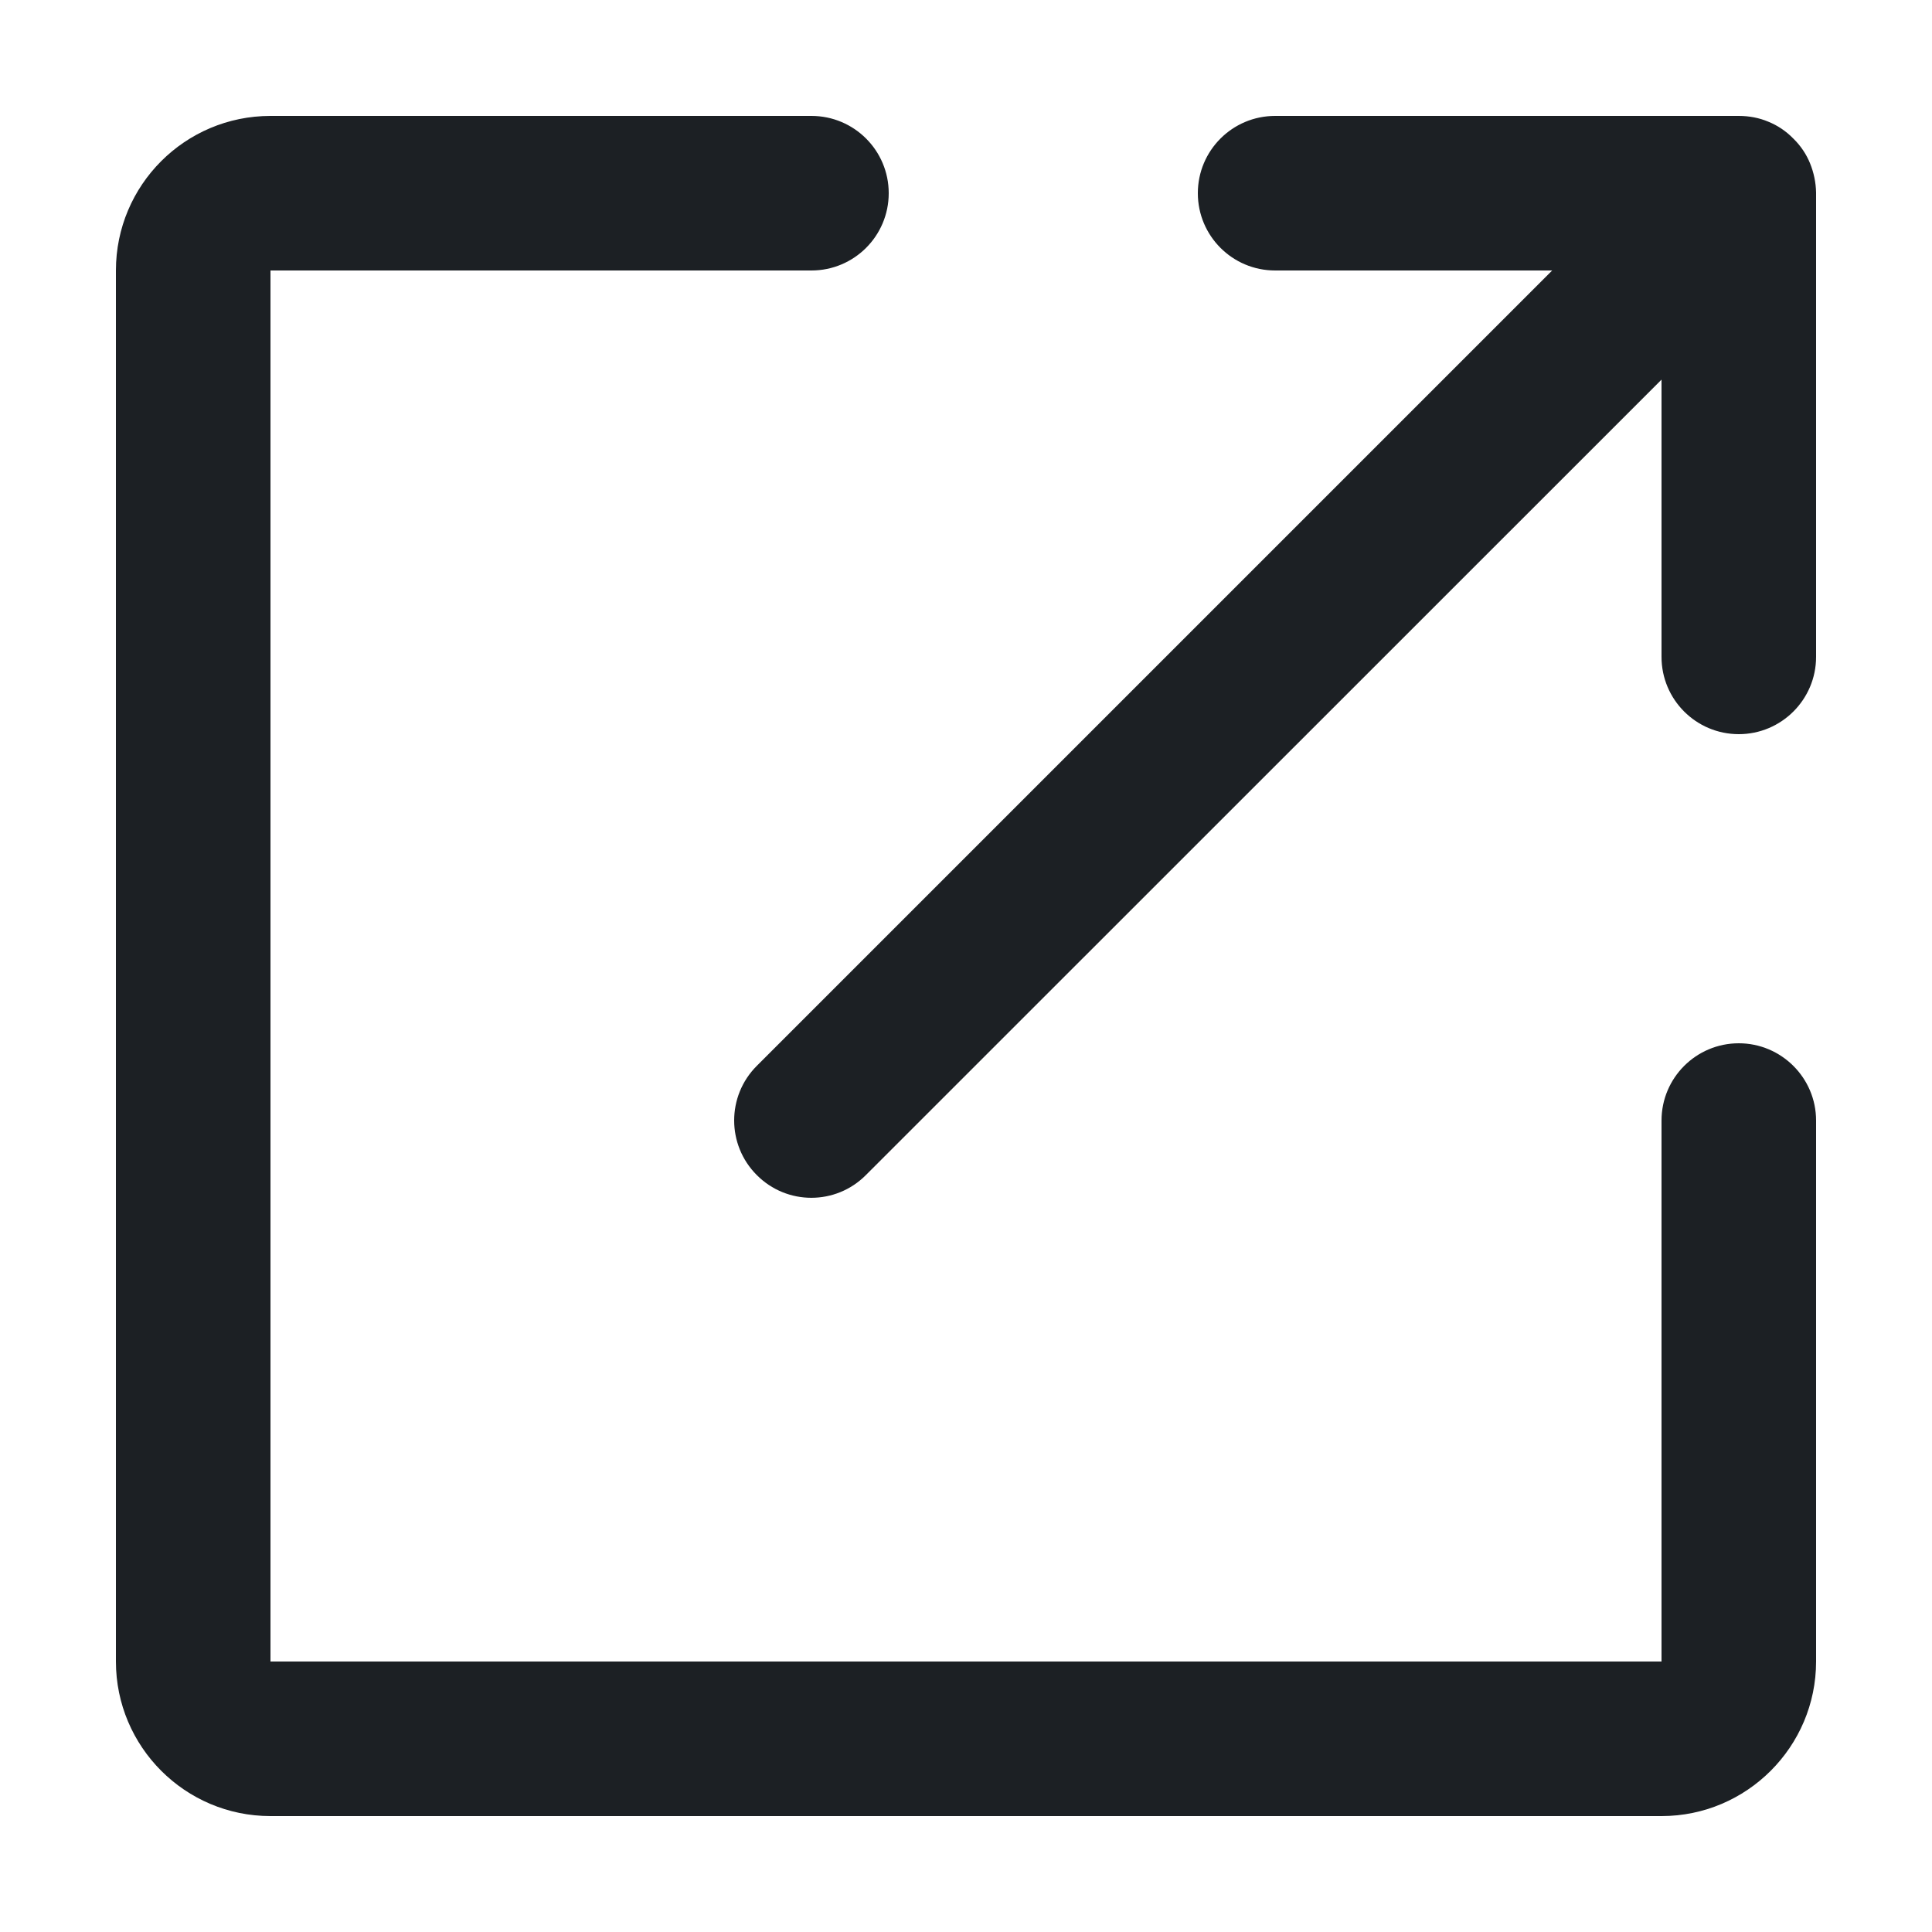
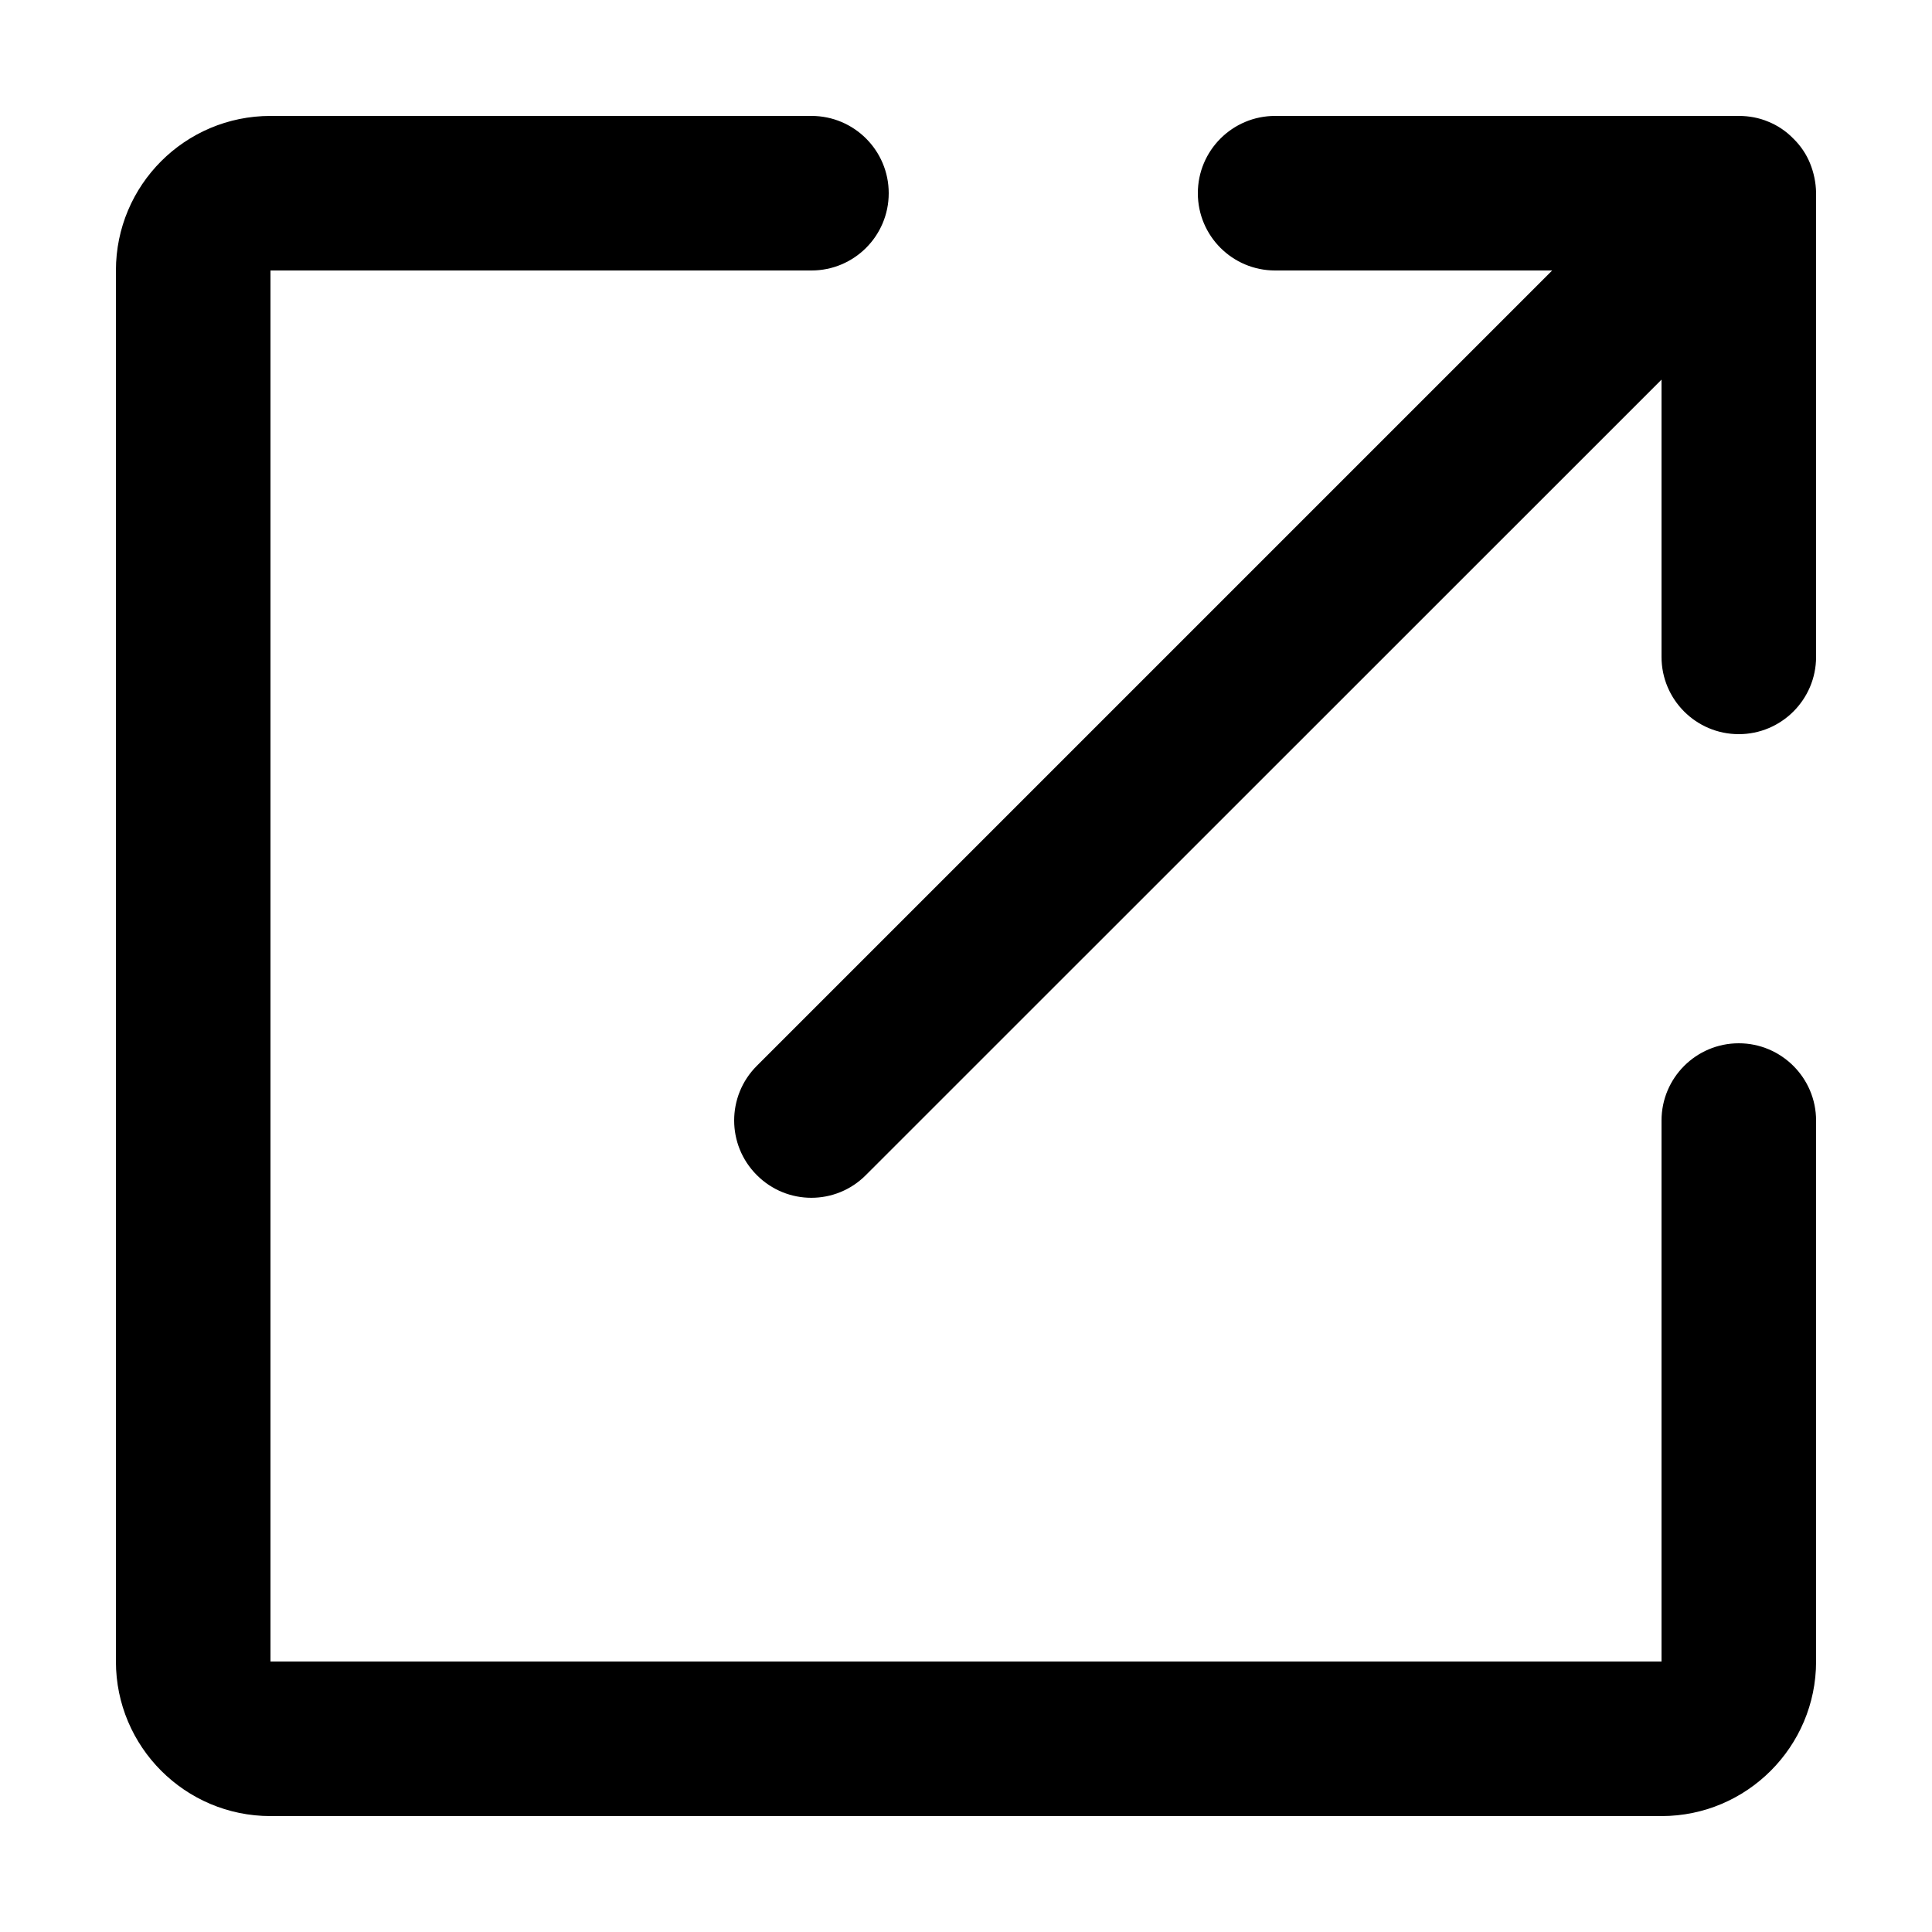
<svg xmlns="http://www.w3.org/2000/svg" width="10" height="10" viewBox="0 0 10 10" fill="none">
-   <path fill-rule="evenodd" clip-rule="evenodd" d="M1.4 0.6C0.958 0.6 0.6 0.958 0.6 1.4V8.6C0.6 9.041 0.958 9.4 1.4 9.4H8.6C9.041 9.4 9.4 9.041 9.4 8.6V5.8C9.4 5.579 9.22 5.4 9 5.4C8.779 5.4 8.6 5.579 8.6 5.8V8.6H1.4V1.4H4.2C4.421 1.4 4.6 1.221 4.6 1C4.6 0.779 4.421 0.6 4.2 0.6H1.4ZM9.282 0.717C9.321 0.755 9.35 0.799 9.369 0.846C9.388 0.893 9.399 0.944 9.4 0.997V1V3.4C9.4 3.621 9.22 3.8 9 3.8C8.779 3.8 8.6 3.621 8.6 3.4V1.965L4.482 6.082C4.326 6.239 4.073 6.239 3.917 6.082C3.761 5.926 3.761 5.673 3.917 5.517L8.034 1.4H6.6C6.379 1.4 6.2 1.221 6.2 1C6.2 0.779 6.379 0.6 6.6 0.6H9C9.054 0.6 9.106 0.61 9.153 0.63C9.2 0.649 9.244 0.678 9.282 0.717Z" fill="#1C2024" />
+   <path fill-rule="evenodd" clip-rule="evenodd" d="M1.4 0.6C0.958 0.6 0.6 0.958 0.6 1.4V8.6C0.6 9.041 0.958 9.4 1.4 9.4H8.6C9.041 9.4 9.4 9.041 9.4 8.6V5.8C9.4 5.579 9.22 5.4 9 5.4C8.779 5.4 8.6 5.579 8.6 5.8V8.6H1.4V1.4H4.2C4.421 1.4 4.6 1.221 4.6 1C4.6 0.779 4.421 0.6 4.2 0.6H1.4ZM9.282 0.717C9.321 0.755 9.35 0.799 9.369 0.846C9.388 0.893 9.399 0.944 9.4 0.997V1V3.4C9.4 3.621 9.22 3.8 9 3.8C8.779 3.8 8.6 3.621 8.6 3.4V1.965L4.482 6.082C4.326 6.239 4.073 6.239 3.917 6.082C3.761 5.926 3.761 5.673 3.917 5.517L8.034 1.4H6.6C6.379 1.4 6.2 1.221 6.2 1C6.2 0.779 6.379 0.6 6.6 0.6H9C9.054 0.6 9.106 0.61 9.153 0.63C9.2 0.649 9.244 0.678 9.282 0.717Z" fill="currentColor" />
</svg>
